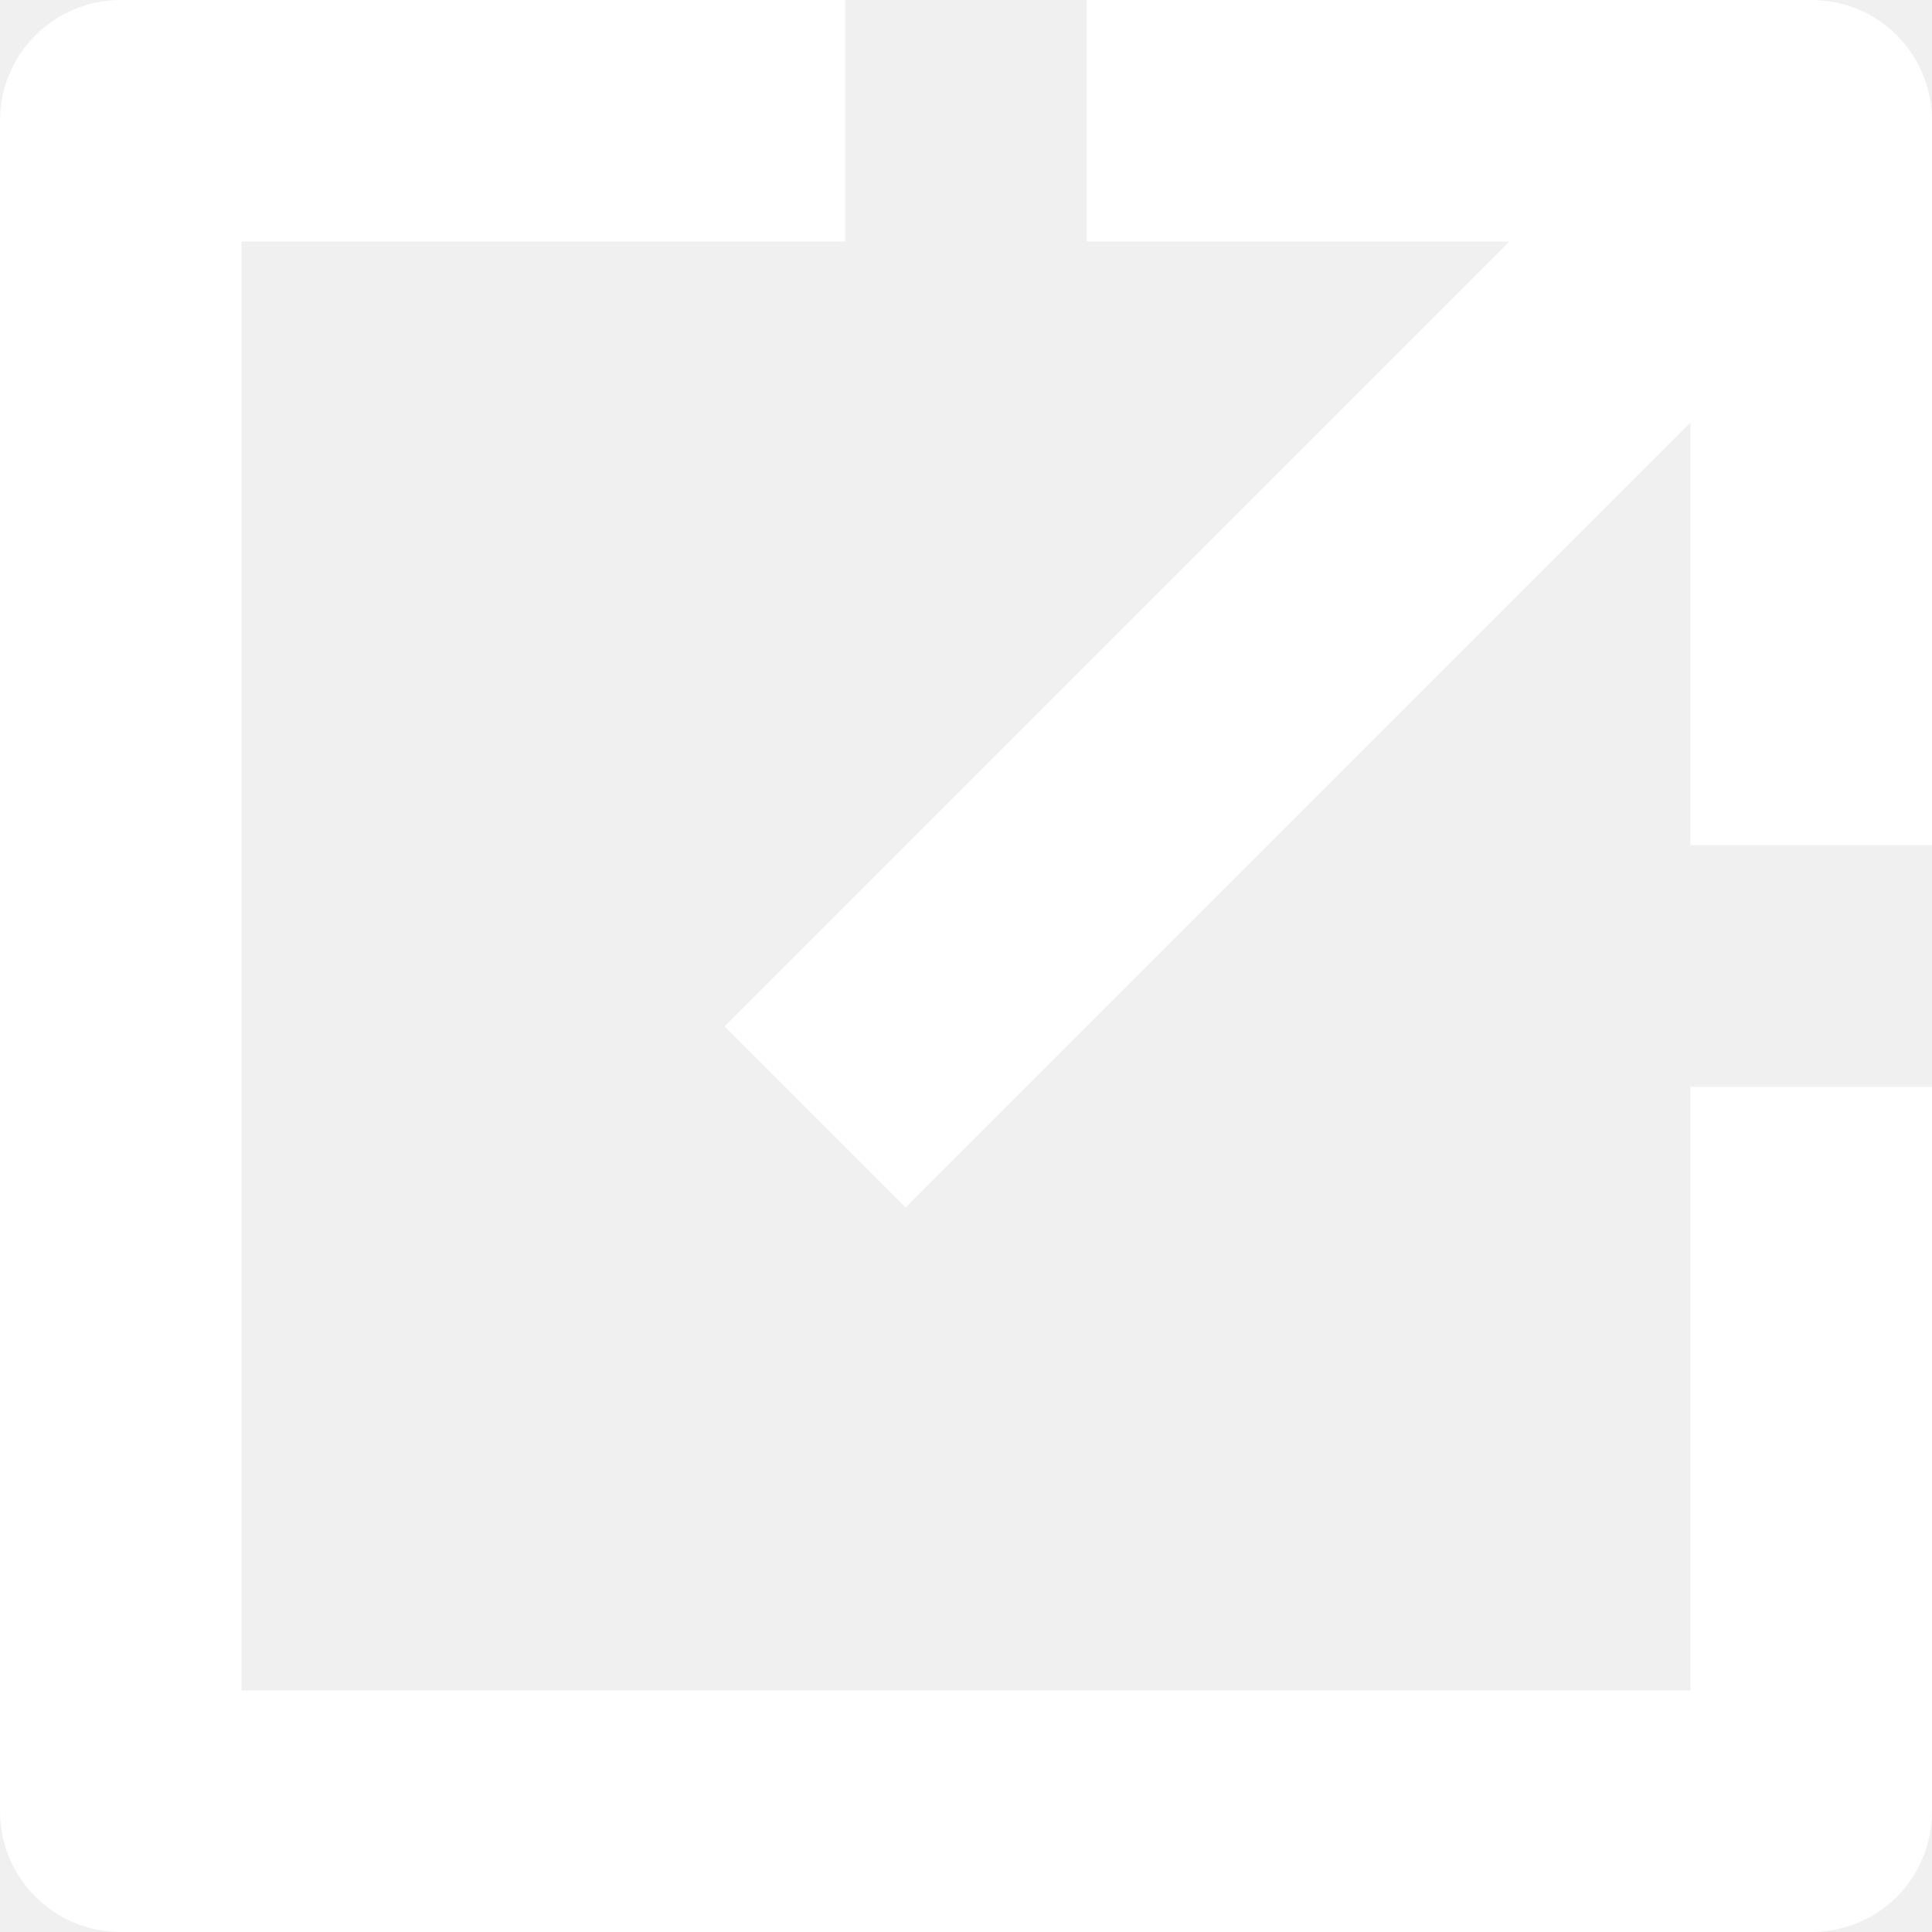
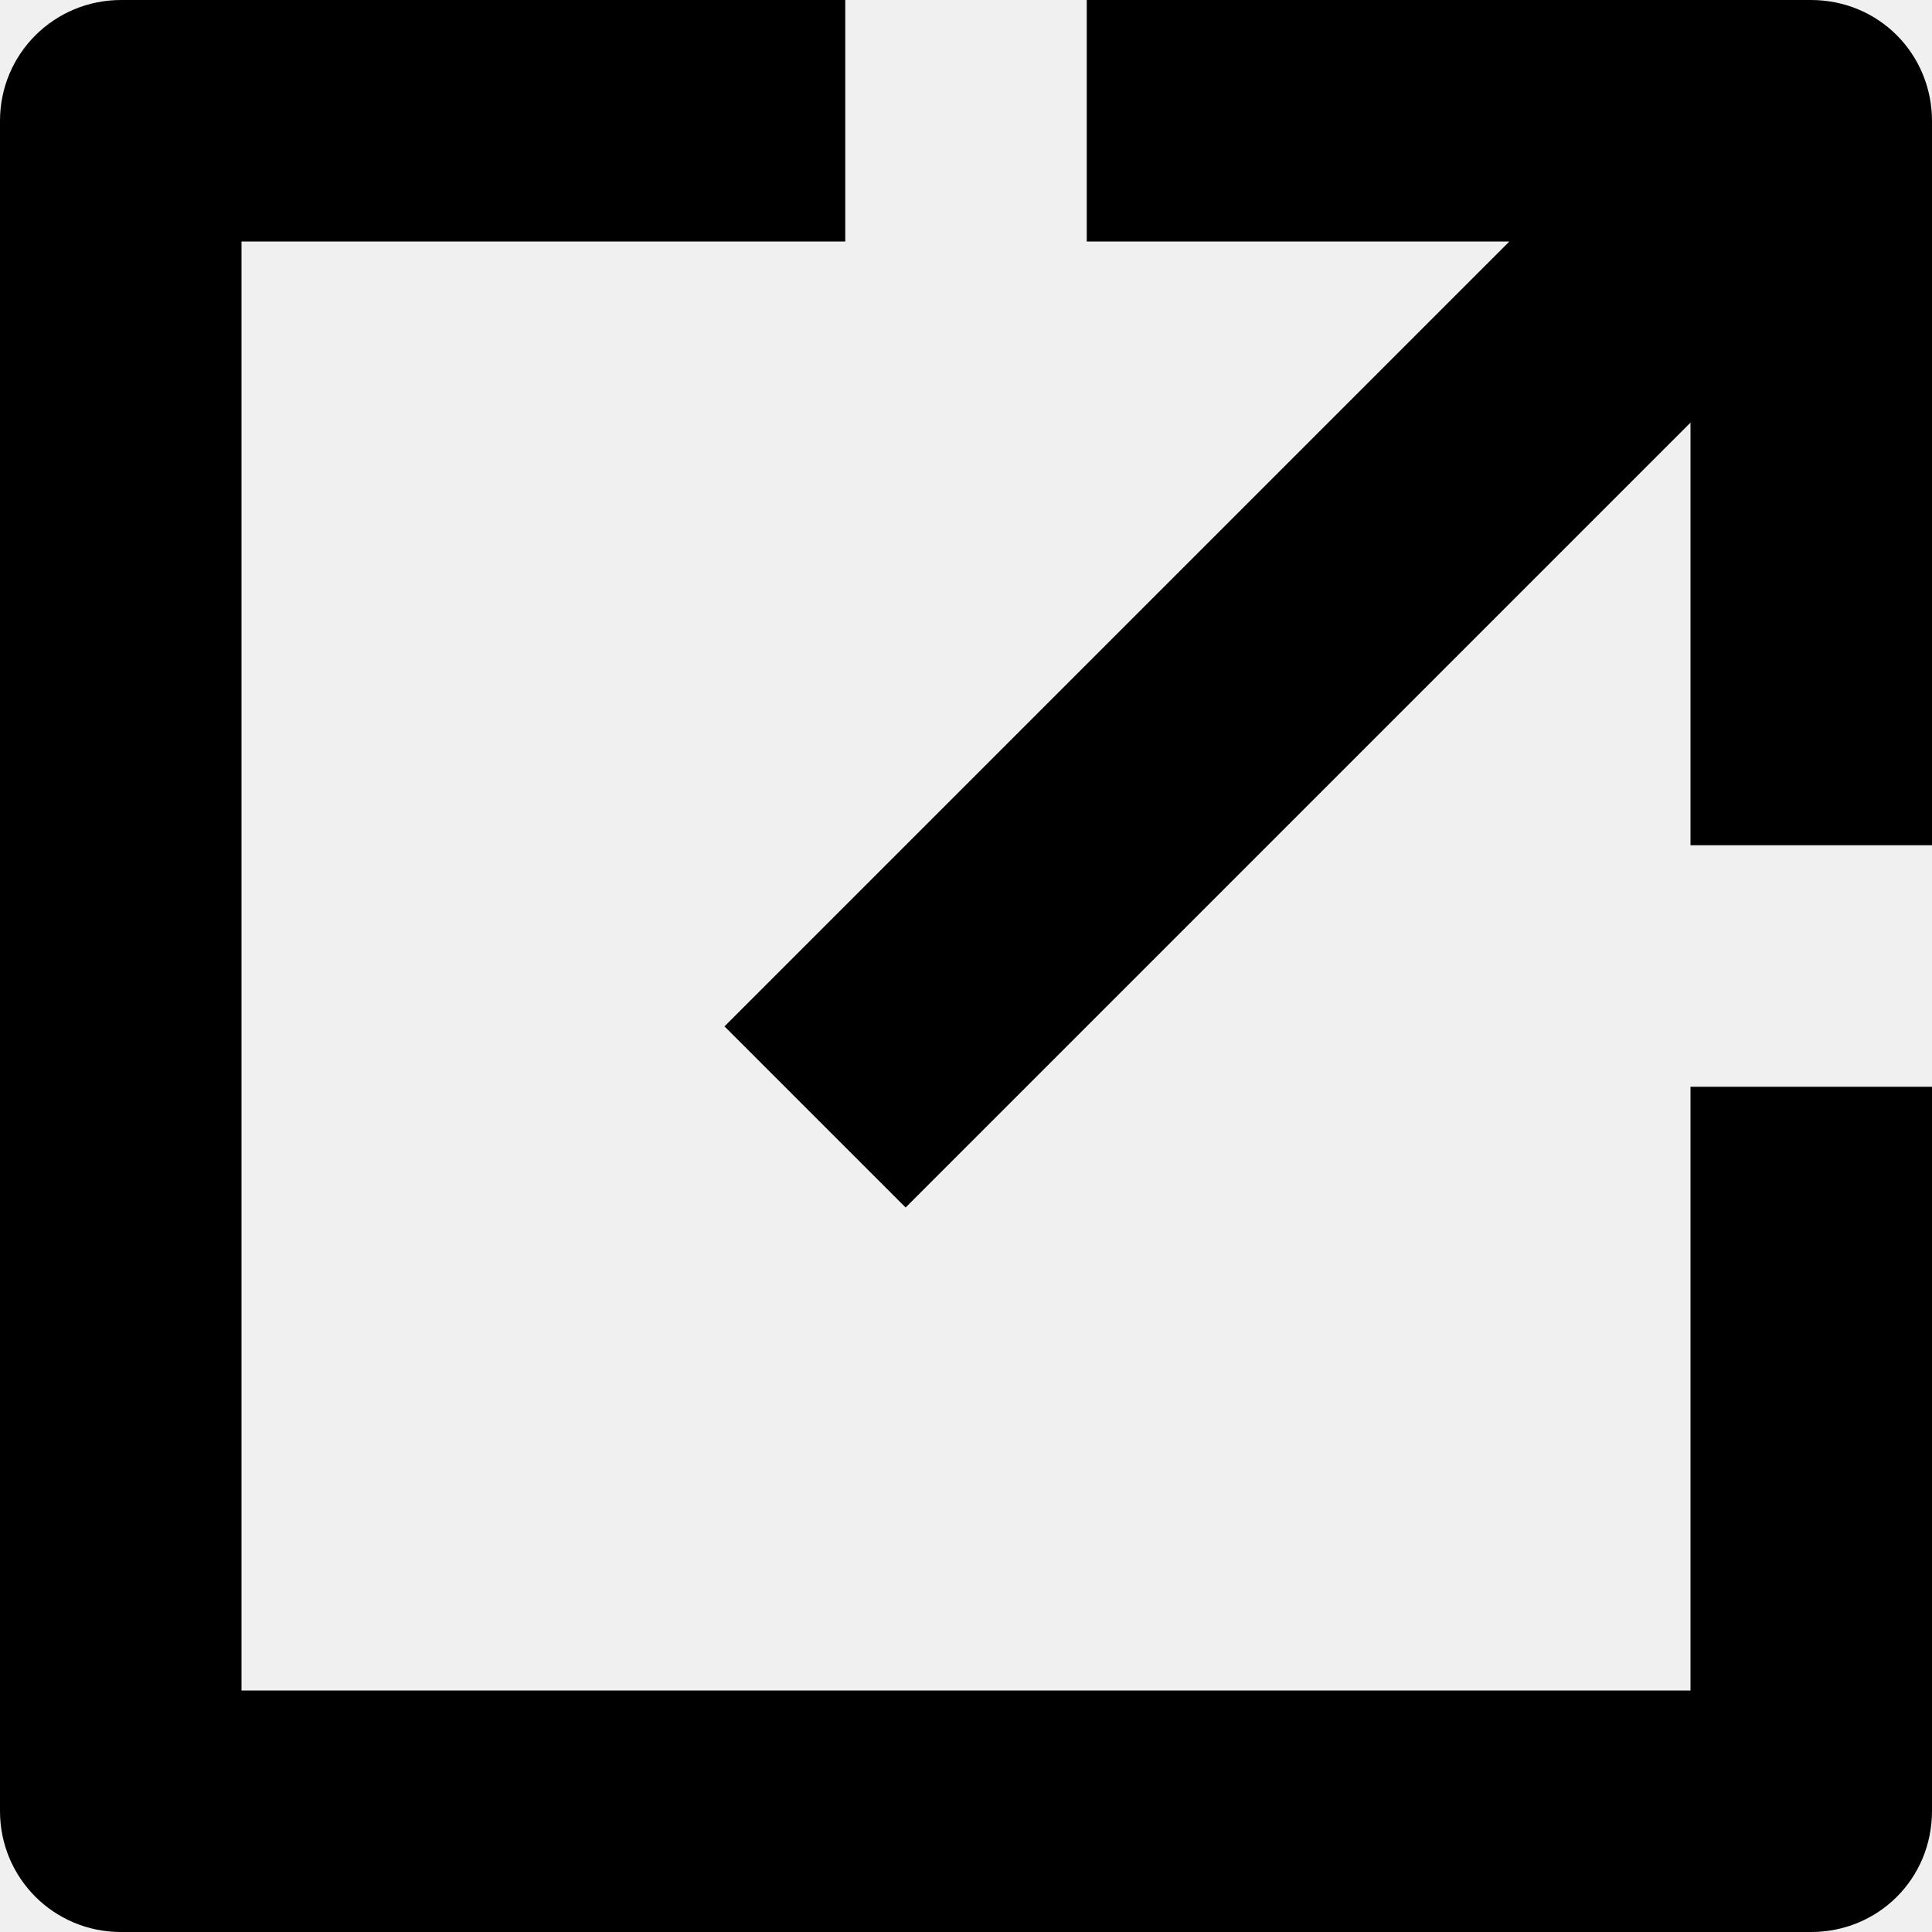
<svg xmlns="http://www.w3.org/2000/svg" width="16" height="16" viewBox="0 0 16 16">
-   <g fill="#fff" fill-rule="evenodd" transform="translate(-128 -160)">
+   <g fill-rule="evenodd" transform="translate(-128 -160)">
    <path d="M137,160 L137,162 L140.5,162 L134,168.5 L135.5,170 L142,163.5 L142,167 L144,167 L144,161.003 C144,160.449 143.562,160 142.997,160 L137,160 Z M135,162 L135,160 L129.003,160 C128.449,160 128,160.445 128,161.001 L128,174.999 C128,175.552 128.445,176 129.001,176 L142.999,176 C143.552,176 144,175.562 144,174.997 L144,169 L142,169 L142,174 L130,174 L130,162 L135,162 Z" />
  </g>
</svg>
